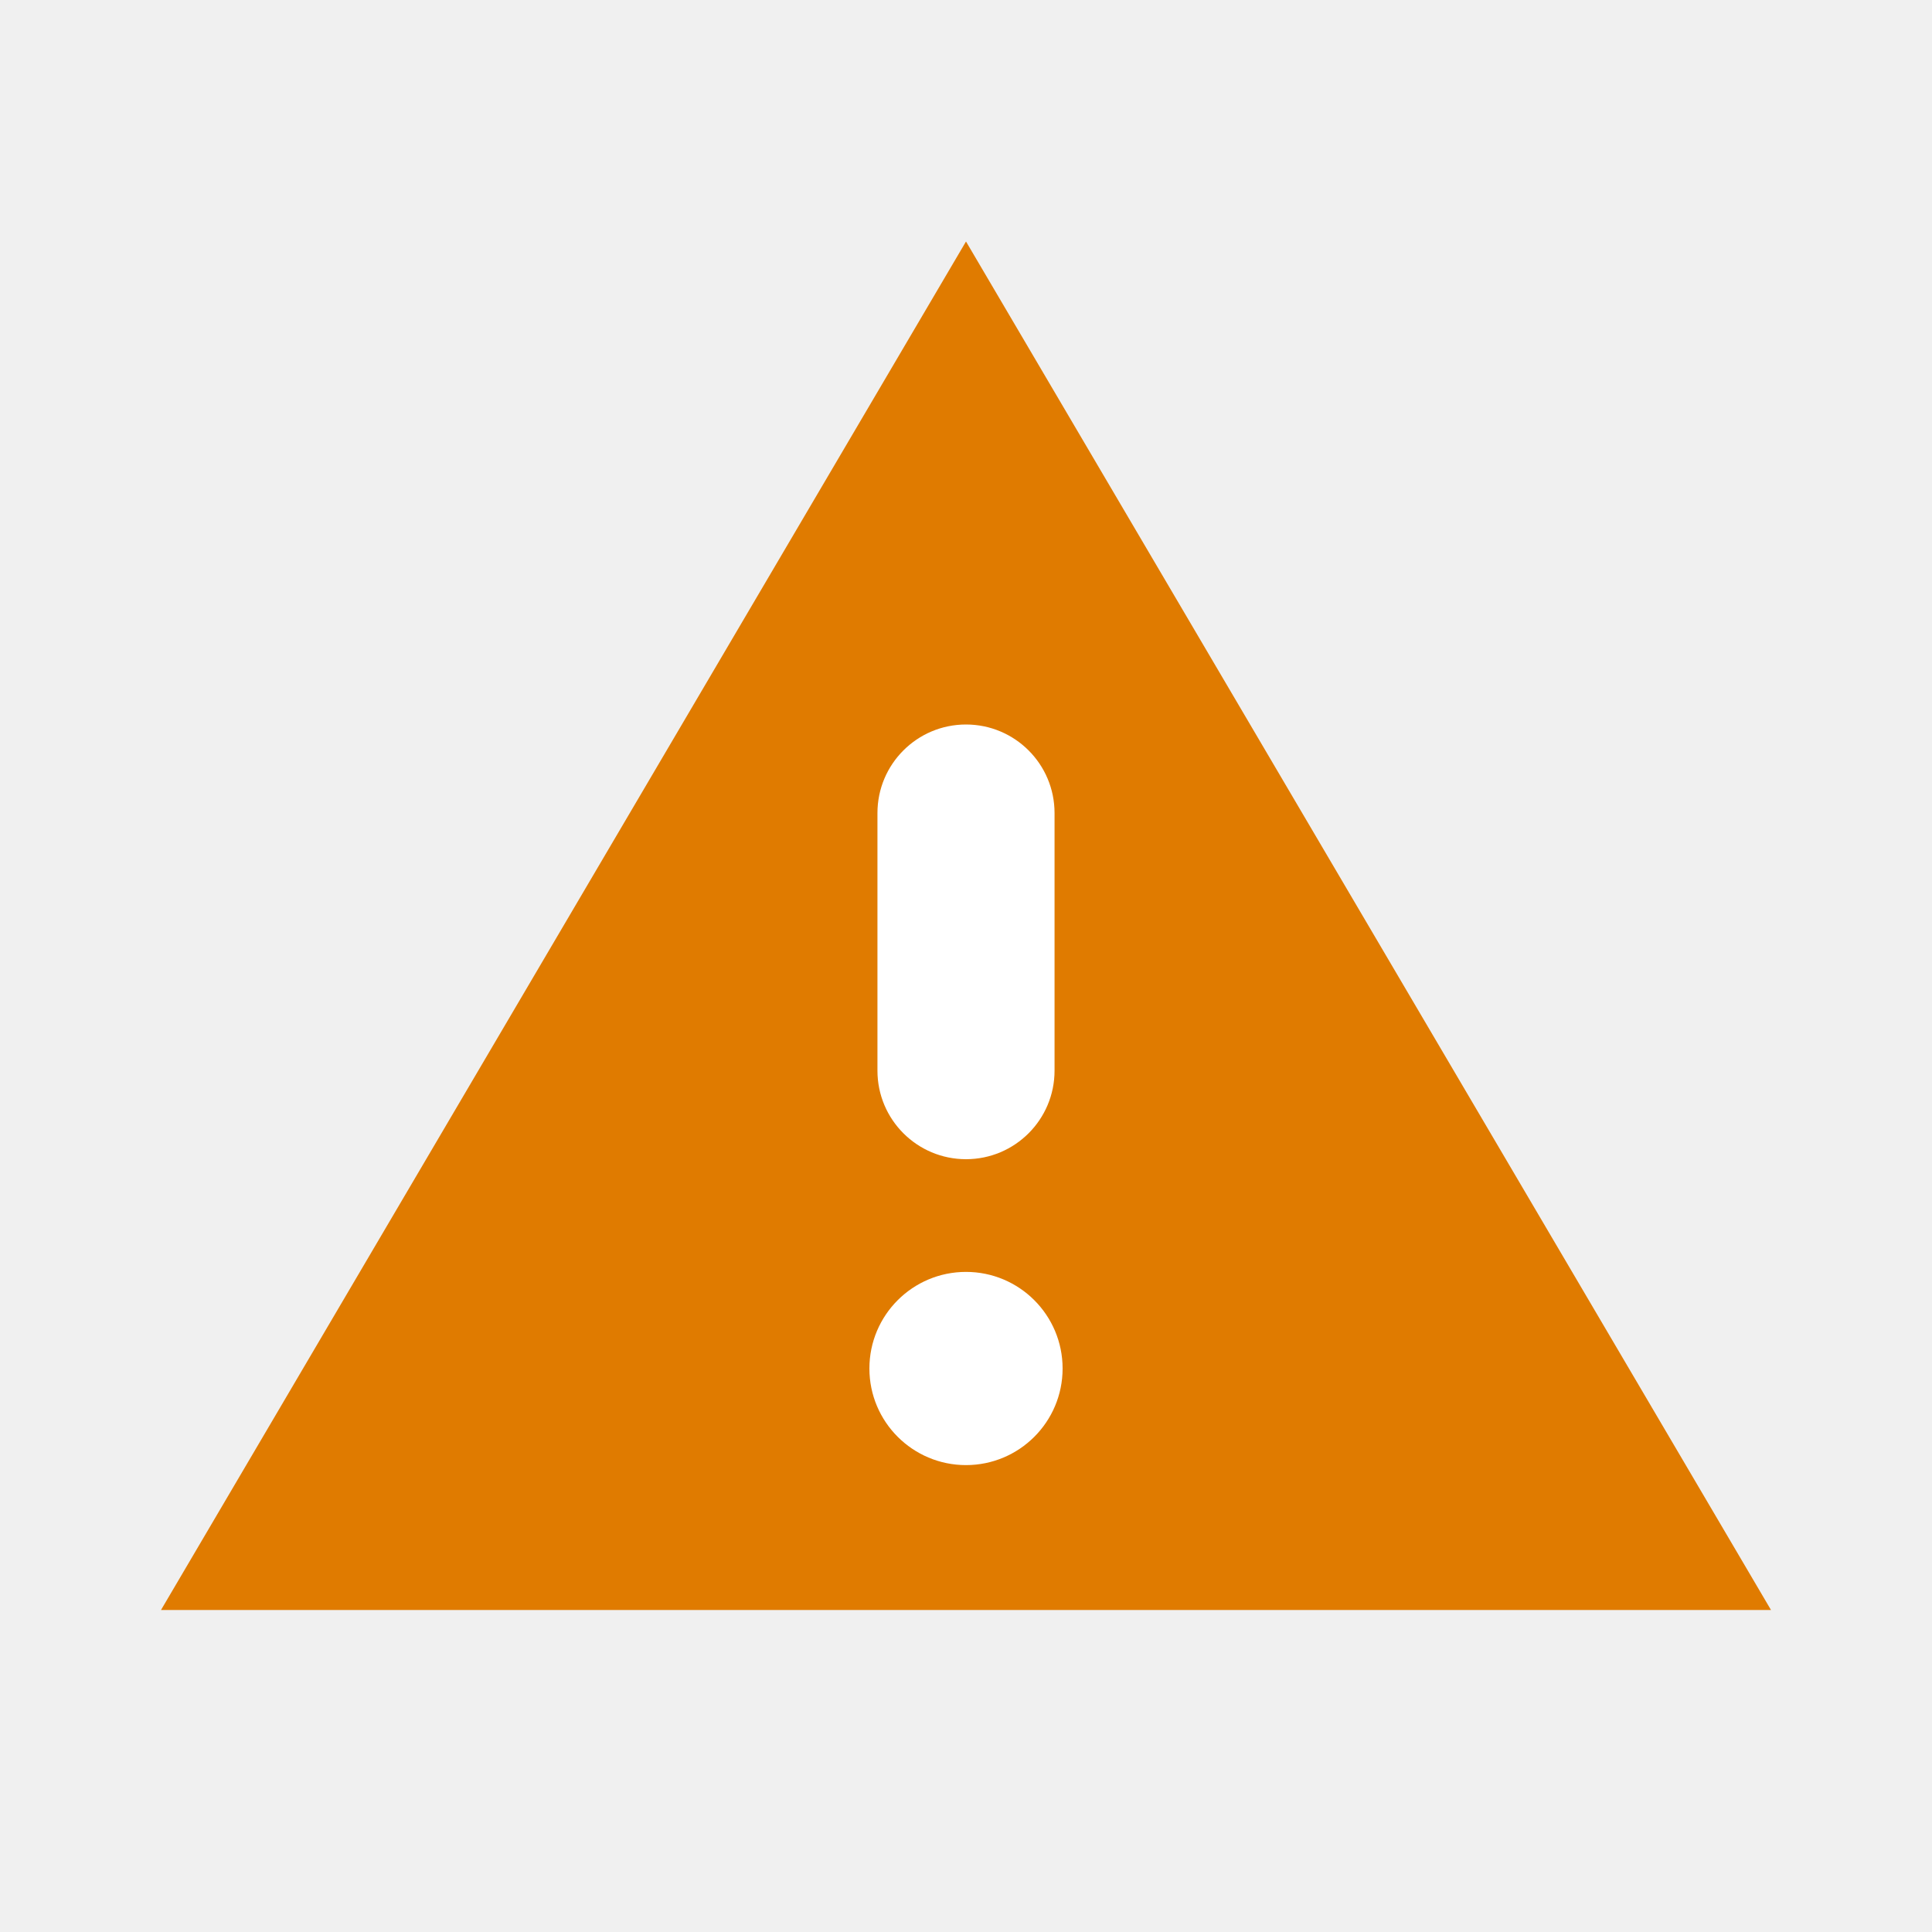
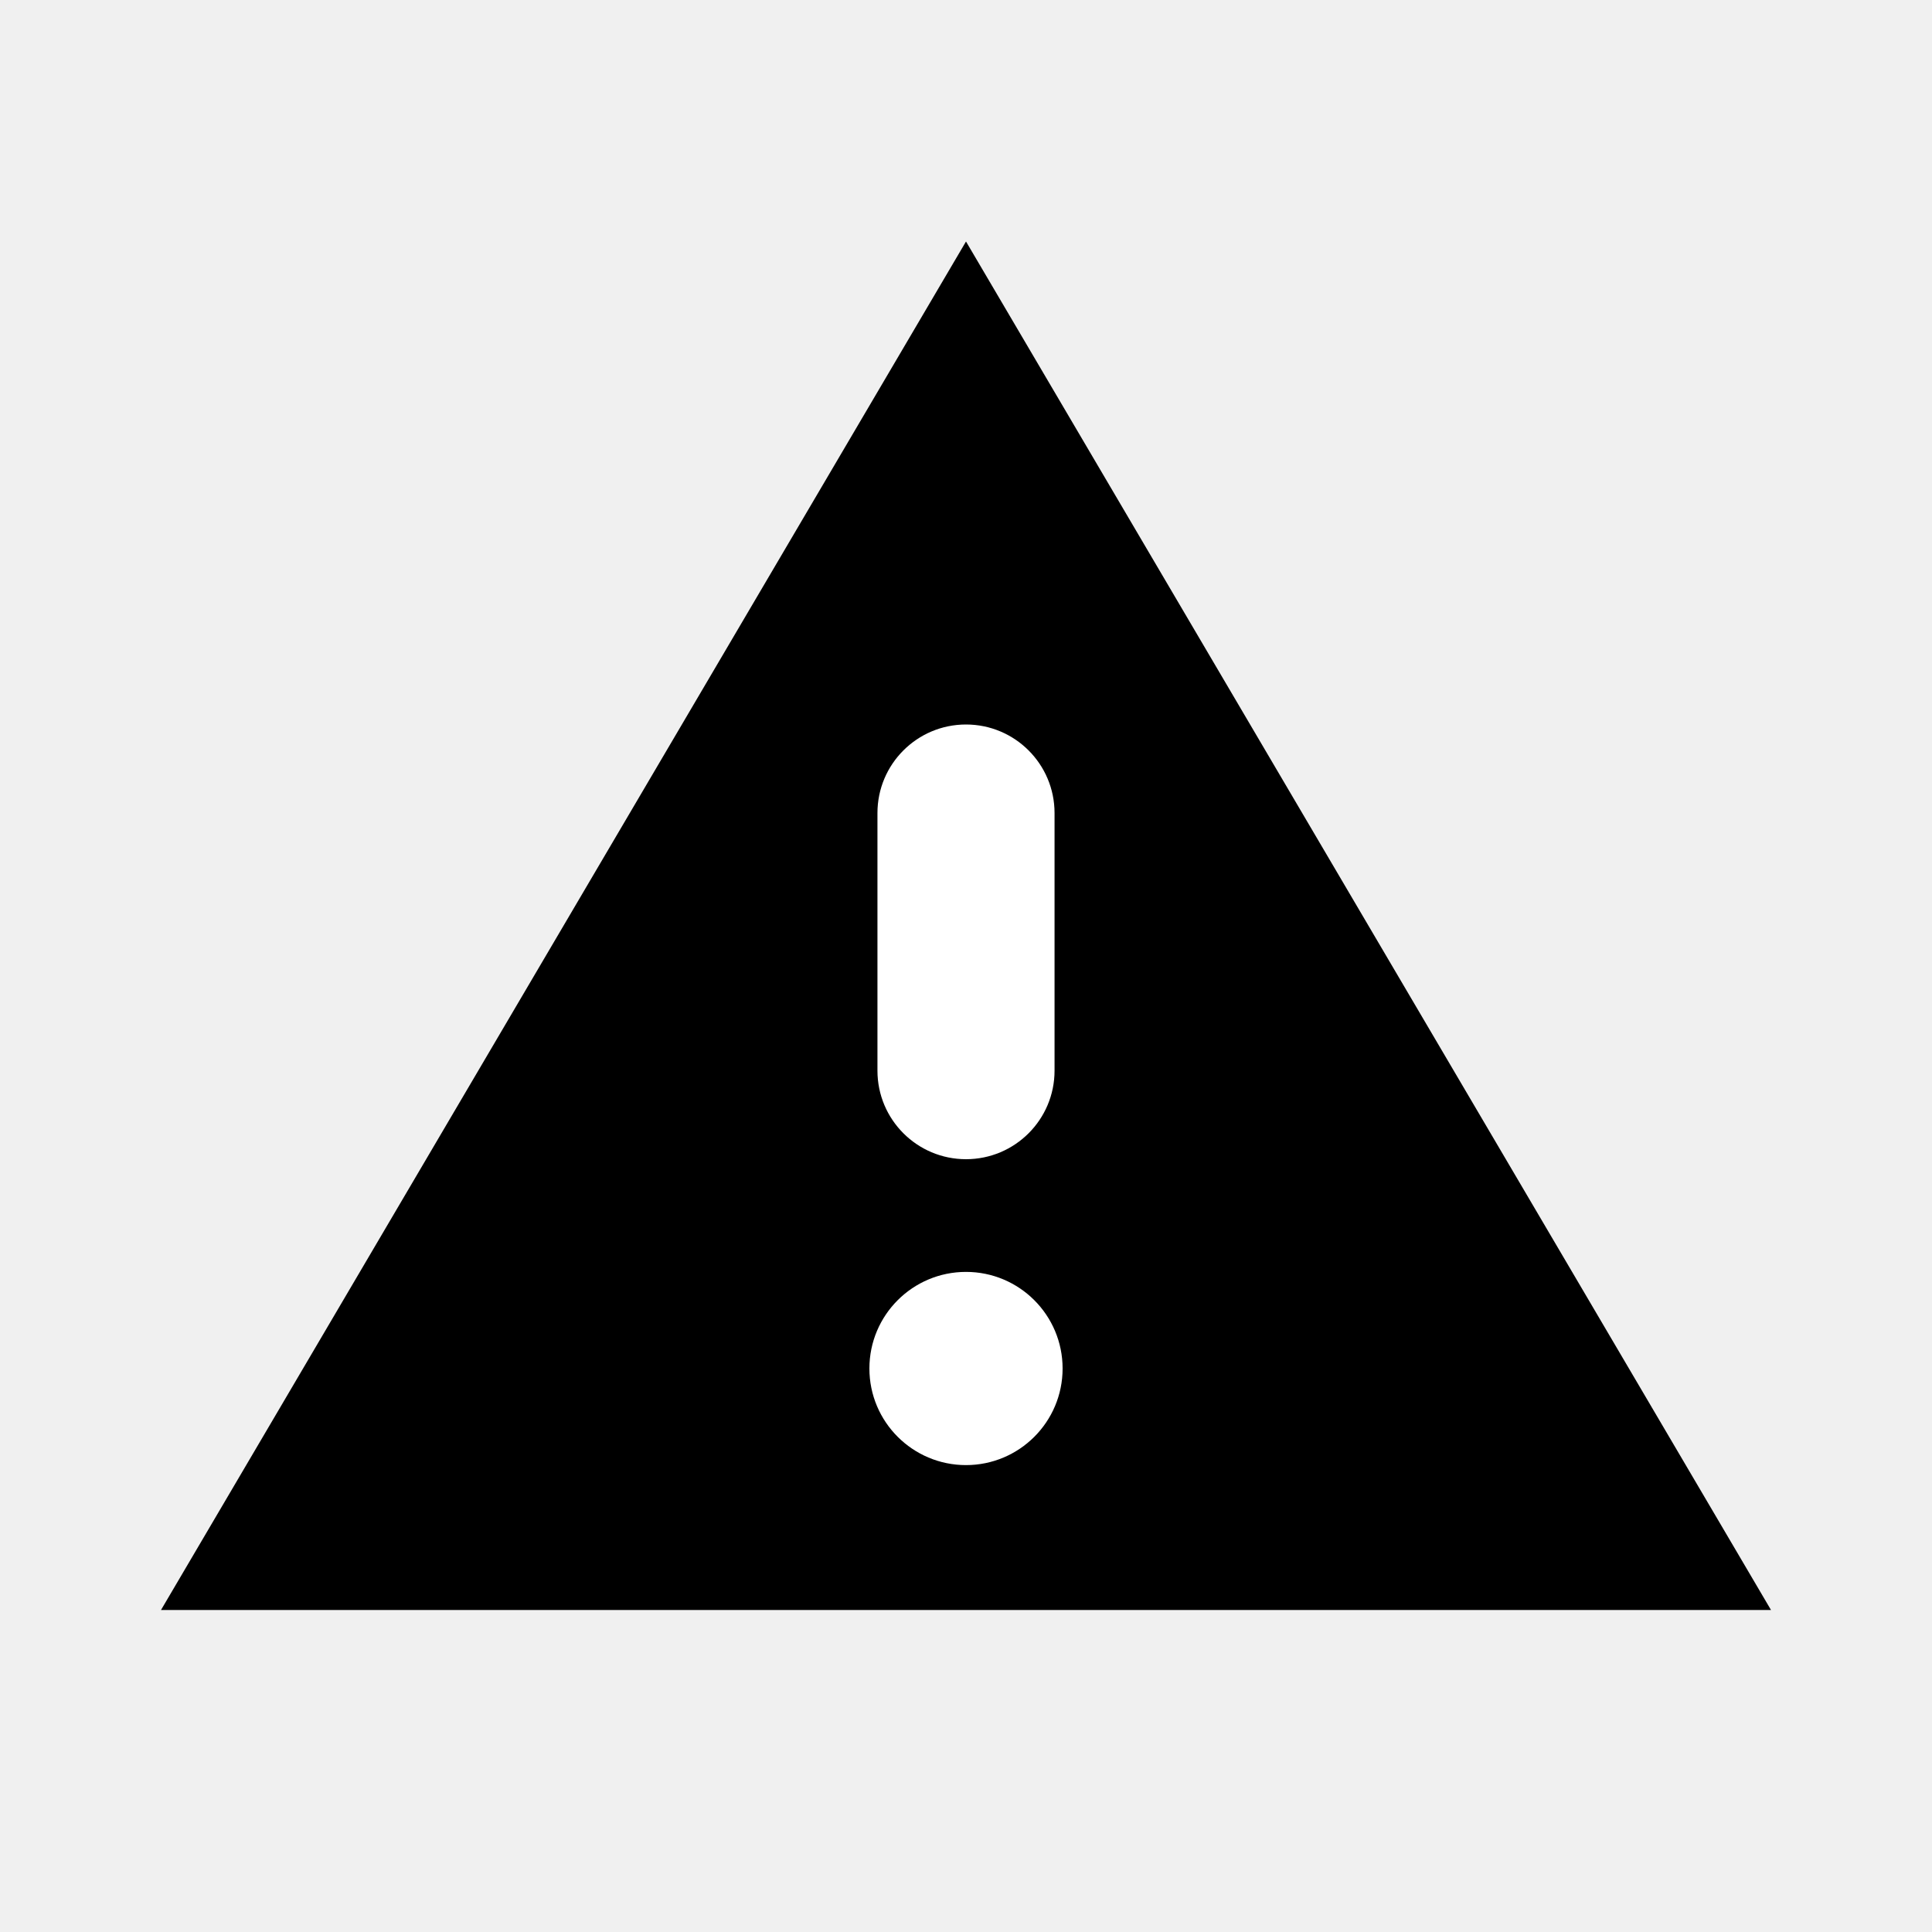
<svg xmlns="http://www.w3.org/2000/svg" width="24" height="24" viewBox="0 0 24 24">
-   <path d="M12 3 L22 20 H2 Z" fill="#e07b00" />
+   <path d="M12 3 L22 20 H2 Z" fill="currentColor" />
  <rect x="10.9" y="9" width="2.2" height="5.4" rx="1.1" fill="#ffffff" />
  <circle cx="12" cy="17" r="1.2" fill="#ffffff" />
</svg>
